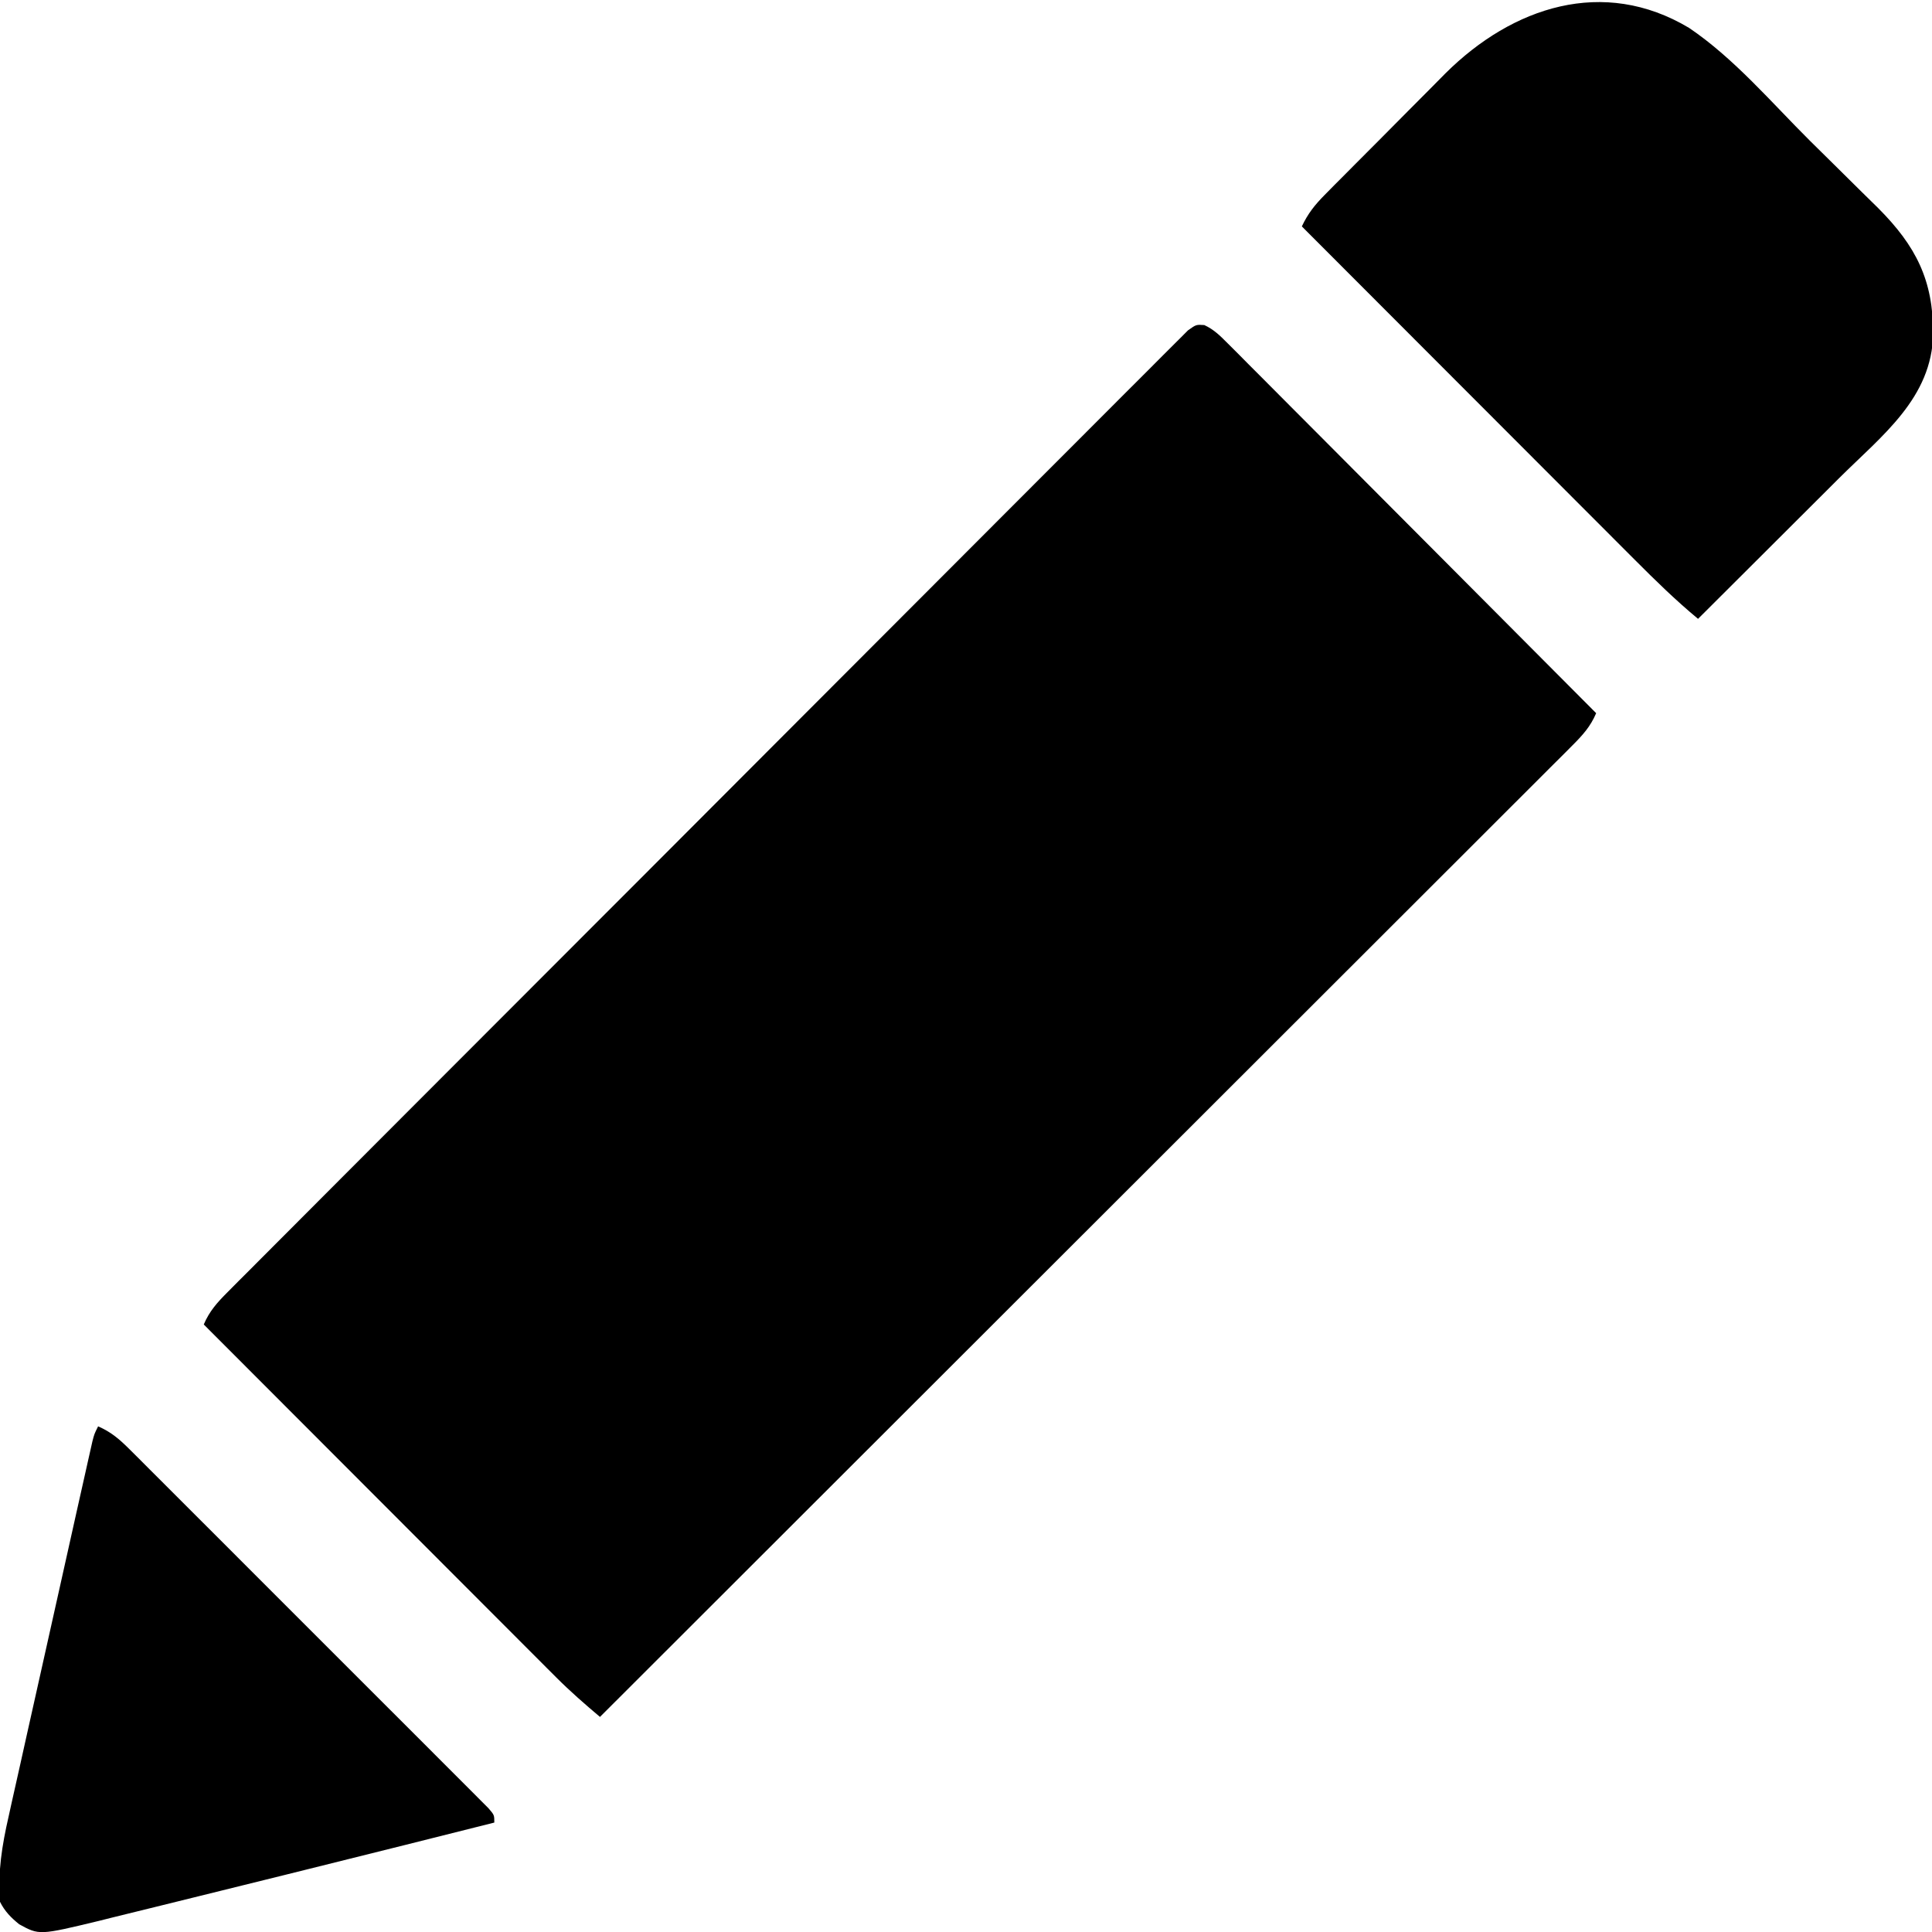
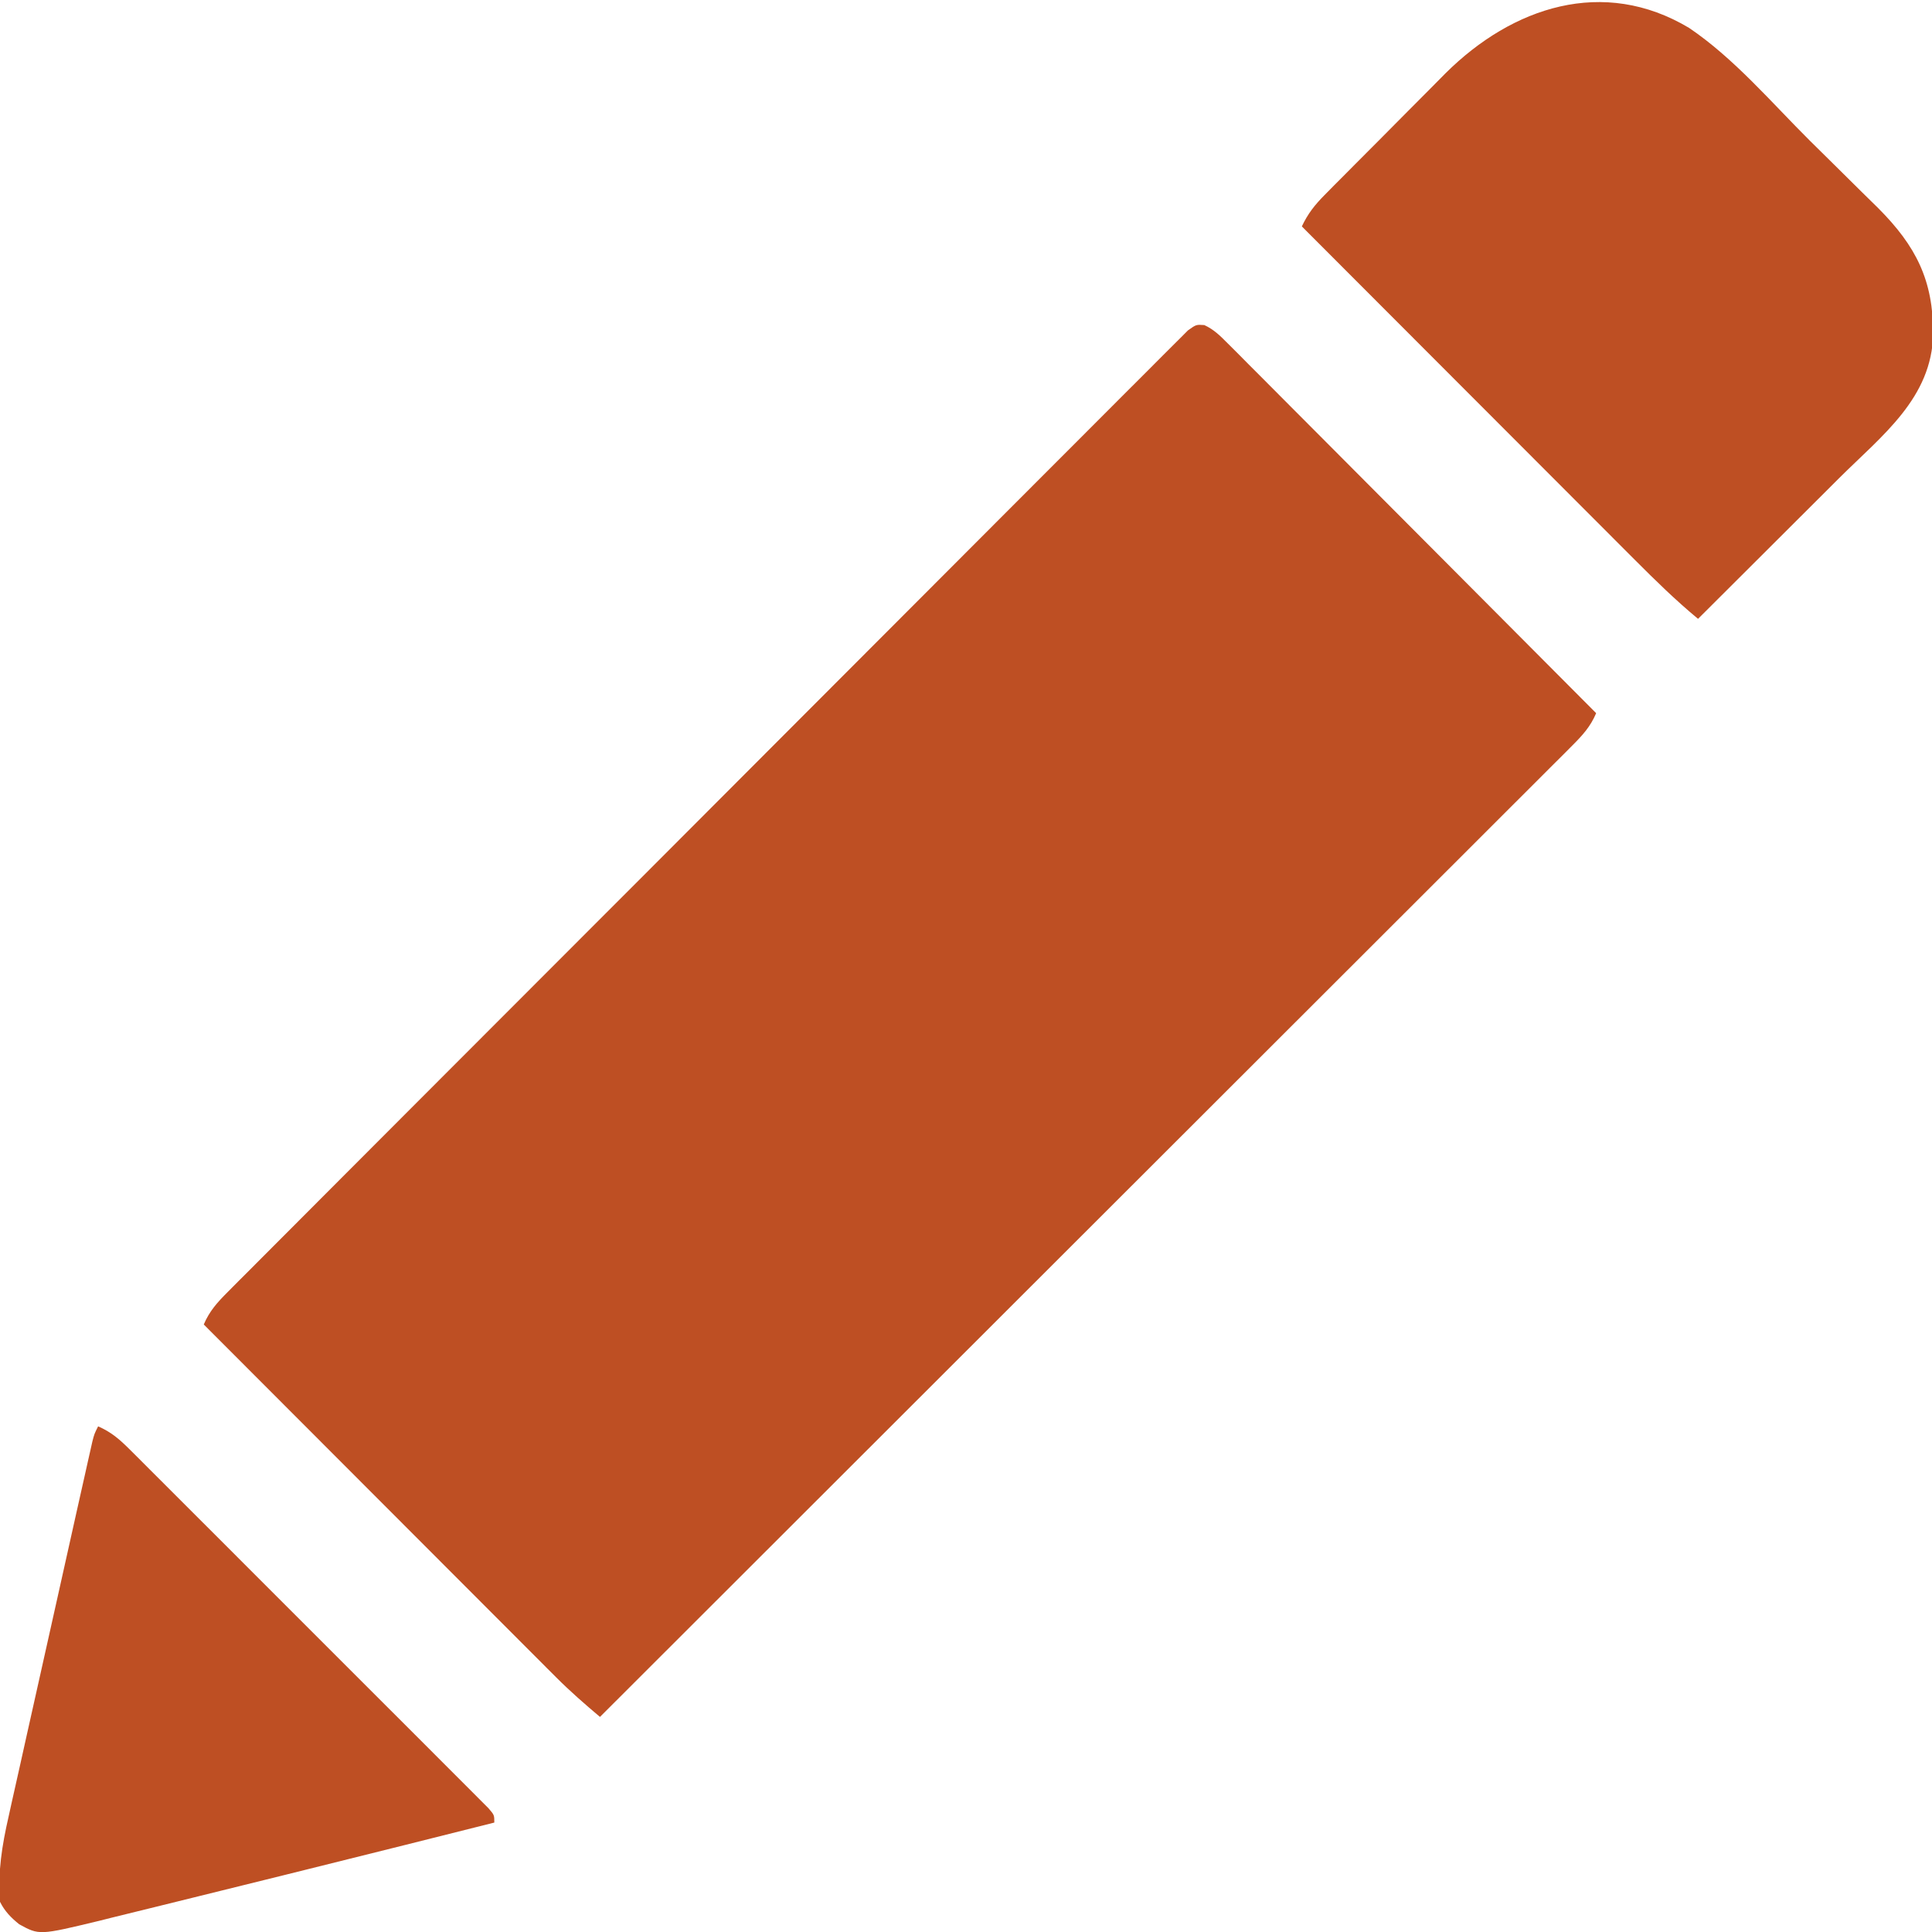
<svg xmlns="http://www.w3.org/2000/svg" version="1.1" width="512" height="512">
-   <path d="M0 0 C2.577 1.192 4.194 2.835 6.198 4.846 C7.062 5.706 7.926 6.565 8.816 7.451 C9.765 8.411 10.714 9.371 11.663 10.33 C12.667 11.336 13.673 12.341 14.679 13.346 C17.409 16.074 20.129 18.812 22.847 21.552 C25.69 24.413 28.541 27.266 31.392 30.12 C36.788 35.526 42.176 40.939 47.562 46.355 C53.694 52.52 59.835 58.677 65.976 64.833 C78.608 77.497 91.23 90.172 103.845 102.854 C102.327 106.421 100.239 108.709 97.507 111.438 C96.591 112.358 95.674 113.279 94.73 114.227 C93.706 115.245 92.682 116.263 91.658 117.281 C90.575 118.365 89.493 119.449 88.411 120.534 C85.433 123.516 82.448 126.493 79.463 129.468 C76.246 132.676 73.035 135.891 69.823 139.104 C64.256 144.672 58.685 150.236 53.112 155.798 C45.055 163.839 37.003 171.886 28.952 179.934 C15.89 192.991 2.824 206.044 -10.244 219.094 C-22.941 231.772 -35.635 244.452 -48.326 257.135 C-49.108 257.916 -49.89 258.698 -50.696 259.503 C-54.619 263.424 -58.543 267.345 -62.466 271.265 C-95.023 303.801 -127.586 336.33 -160.155 368.854 C-164.139 365.493 -168.031 362.103 -171.717 358.412 C-172.551 357.579 -173.386 356.746 -174.245 355.888 C-175.582 354.546 -175.582 354.546 -176.946 353.176 C-177.912 352.21 -178.878 351.243 -179.845 350.277 C-182.45 347.672 -185.052 345.065 -187.654 342.456 C-190.38 339.724 -193.109 336.994 -195.837 334.264 C-200.996 329.103 -206.152 323.939 -211.306 318.774 C-217.179 312.89 -223.054 307.01 -228.929 301.129 C-241.008 289.041 -253.082 276.948 -265.155 264.854 C-263.639 261.298 -261.563 259.008 -258.844 256.283 C-257.933 255.365 -257.022 254.447 -256.084 253.501 C-255.067 252.487 -254.05 251.472 -253.033 250.457 C-251.957 249.377 -250.881 248.296 -249.806 247.215 C-246.847 244.242 -243.882 241.275 -240.916 238.309 C-237.719 235.111 -234.528 231.907 -231.337 228.704 C-224.357 221.701 -217.369 214.706 -210.38 207.712 C-206.019 203.348 -201.66 198.982 -197.301 194.616 C-185.24 182.535 -173.177 170.455 -161.107 158.383 C-160.335 157.61 -159.562 156.837 -158.766 156.041 C-157.2 154.475 -155.634 152.909 -154.068 151.342 C-153.291 150.564 -152.513 149.787 -151.712 148.986 C-150.934 148.207 -150.156 147.429 -149.354 146.626 C-136.728 133.997 -124.113 121.355 -111.504 108.709 C-98.568 95.735 -85.622 82.77 -72.667 69.814 C-65.39 62.536 -58.116 55.254 -50.853 47.962 C-44.671 41.756 -38.481 35.558 -32.28 29.372 C-29.113 26.213 -25.951 23.05 -22.8 19.876 C-19.919 16.974 -17.026 14.084 -14.125 11.203 C-13.073 10.155 -12.026 9.103 -10.983 8.046 C-9.573 6.618 -8.146 5.206 -6.718 3.796 C-5.927 3.004 -5.137 2.213 -4.323 1.398 C-2.155 -0.146 -2.155 -0.146 0 0 Z " fill="#000000" transform="translate(319.1548,86.14638)" />
-   <path d="M0 0 C11.941 8.062 21.85 19.78 32.049 29.92 C34.115 31.973 36.189 34.018 38.269 36.058 C40.814 38.553 43.346 41.061 45.87 43.578 C47.276 44.974 48.695 46.359 50.114 47.743 C60.195 57.857 64.722 66.88 64.708 81.053 C64.376 98.155 51.156 108.017 39.8 119.314 C38.714 120.398 37.629 121.483 36.543 122.567 C33.719 125.387 30.893 128.204 28.065 131.02 C25.167 133.908 22.272 136.799 19.377 139.689 C13.72 145.335 8.06 150.978 2.398 156.619 C-3.529 151.704 -8.961 146.395 -14.393 140.942 C-15.359 139.975 -16.326 139.009 -17.292 138.043 C-19.897 135.438 -22.499 132.83 -25.101 130.222 C-27.827 127.489 -30.556 124.76 -33.285 122.03 C-38.443 116.868 -43.599 111.704 -48.754 106.539 C-54.626 100.656 -60.501 94.775 -66.377 88.895 C-78.455 76.806 -90.53 64.714 -102.602 52.619 C-100.985 49.206 -99.179 46.933 -96.51 44.237 C-95.665 43.379 -94.82 42.521 -93.949 41.637 C-93.031 40.717 -92.114 39.797 -91.168 38.85 C-90.211 37.886 -89.254 36.922 -88.297 35.958 C-86.287 33.936 -84.273 31.918 -82.257 29.903 C-79.698 27.345 -77.154 24.773 -74.612 22.197 C-72.637 20.199 -70.651 18.21 -68.664 16.223 C-67.272 14.828 -65.888 13.423 -64.505 12.018 C-46.779 -5.583 -22.685 -13.554 0 0 Z " fill="#000000" transform="translate(447.602,7.380951)" />
-   <path d="M0 0 C3.439 1.483 5.675 3.424 8.315 6.061 C9.171 6.911 10.026 7.761 10.907 8.636 C11.837 9.57 12.767 10.504 13.726 11.467 C14.721 12.459 15.716 13.451 16.713 14.443 C19.413 17.135 22.107 19.832 24.8 22.532 C27.617 25.354 30.439 28.171 33.261 30.989 C37.995 35.72 42.726 40.455 47.454 45.193 C52.926 50.676 58.405 56.152 63.888 61.624 C68.593 66.319 73.293 71.018 77.99 75.721 C80.797 78.531 83.606 81.34 86.417 84.145 C89.058 86.78 91.694 89.42 94.327 92.064 C95.296 93.035 96.266 94.005 97.239 94.974 C98.561 96.291 99.877 97.614 101.193 98.939 C101.932 99.679 102.672 100.419 103.434 101.182 C105 103 105 103 105 105 C89.022 109.028 73.036 113.024 57.043 116.995 C54.309 117.675 51.574 118.355 48.839 119.036 C41.086 120.966 33.33 122.888 25.57 124.791 C22.142 125.631 18.715 126.476 15.29 127.33 C11.433 128.291 7.572 129.234 3.711 130.176 C2.001 130.606 2.001 130.606 0.257 131.045 C-15.597 134.864 -15.597 134.864 -20.906 131.956 C-23.084 130.206 -24.745 128.511 -26 126 C-26.632 118.201 -25.455 110.984 -23.721 103.41 C-23.479 102.309 -23.236 101.209 -22.987 100.075 C-22.191 96.473 -21.379 92.875 -20.566 89.277 C-20.007 86.765 -19.449 84.252 -18.892 81.738 C-17.726 76.491 -16.553 71.245 -15.374 66.001 C-13.709 58.601 -12.061 51.198 -10.416 43.793 C-9.137 38.037 -7.851 32.282 -6.566 26.527 C-6.292 25.298 -6.018 24.069 -5.736 22.802 C-4.963 19.343 -4.186 15.884 -3.408 12.426 C-3.178 11.393 -2.948 10.361 -2.711 9.298 C-2.499 8.36 -2.287 7.422 -2.069 6.456 C-1.886 5.639 -1.702 4.822 -1.513 3.98 C-1 2 -1 2 0 0 Z " fill="#000000" transform="translate(26,378)" />
+   <path d="M0 0 C2.577 1.192 4.194 2.835 6.198 4.846 C7.062 5.706 7.926 6.565 8.816 7.451 C9.765 8.411 10.714 9.371 11.663 10.33 C12.667 11.336 13.673 12.341 14.679 13.346 C17.409 16.074 20.129 18.812 22.847 21.552 C25.69 24.413 28.541 27.266 31.392 30.12 C36.788 35.526 42.176 40.939 47.562 46.355 C53.694 52.52 59.835 58.677 65.976 64.833 C78.608 77.497 91.23 90.172 103.845 102.854 C102.327 106.421 100.239 108.709 97.507 111.438 C96.591 112.358 95.674 113.279 94.73 114.227 C93.706 115.245 92.682 116.263 91.658 117.281 C90.575 118.365 89.493 119.449 88.411 120.534 C85.433 123.516 82.448 126.493 79.463 129.468 C76.246 132.676 73.035 135.891 69.823 139.104 C64.256 144.672 58.685 150.236 53.112 155.798 C45.055 163.839 37.003 171.886 28.952 179.934 C15.89 192.991 2.824 206.044 -10.244 219.094 C-22.941 231.772 -35.635 244.452 -48.326 257.135 C-49.108 257.916 -49.89 258.698 -50.696 259.503 C-54.619 263.424 -58.543 267.345 -62.466 271.265 C-95.023 303.801 -127.586 336.33 -160.155 368.854 C-164.139 365.493 -168.031 362.103 -171.717 358.412 C-172.551 357.579 -173.386 356.746 -174.245 355.888 C-175.582 354.546 -175.582 354.546 -176.946 353.176 C-177.912 352.21 -178.878 351.243 -179.845 350.277 C-182.45 347.672 -185.052 345.065 -187.654 342.456 C-190.38 339.724 -193.109 336.994 -195.837 334.264 C-200.996 329.103 -206.152 323.939 -211.306 318.774 C-217.179 312.89 -223.054 307.01 -228.929 301.129 C-241.008 289.041 -253.082 276.948 -265.155 264.854 C-263.639 261.298 -261.563 259.008 -258.844 256.283 C-257.933 255.365 -257.022 254.447 -256.084 253.501 C-255.067 252.487 -254.05 251.472 -253.033 250.457 C-251.957 249.377 -250.881 248.296 -249.806 247.215 C-246.847 244.242 -243.882 241.275 -240.916 238.309 C-237.719 235.111 -234.528 231.907 -231.337 228.704 C-224.357 221.701 -217.369 214.706 -210.38 207.712 C-206.019 203.348 -201.66 198.982 -197.301 194.616 C-185.24 182.535 -173.177 170.455 -161.107 158.383 C-160.335 157.61 -159.562 156.837 -158.766 156.041 C-157.2 154.475 -155.634 152.909 -154.068 151.342 C-153.291 150.564 -152.513 149.787 -151.712 148.986 C-150.934 148.207 -150.156 147.429 -149.354 146.626 C-136.728 133.997 -124.113 121.355 -111.504 108.709 C-98.568 95.735 -85.622 82.77 -72.667 69.814 C-65.39 62.536 -58.116 55.254 -50.853 47.962 C-44.671 41.756 -38.481 35.558 -32.28 29.372 C-29.113 26.213 -25.951 23.05 -22.8 19.876 C-19.919 16.974 -17.026 14.084 -14.125 11.203 C-13.073 10.155 -12.026 9.103 -10.983 8.046 C-9.573 6.618 -8.146 5.206 -6.718 3.796 C-5.927 3.004 -5.137 2.213 -4.323 1.398 C-2.155 -0.146 -2.155 -0.146 0 0 Z " fill="#BE4F23" transform="translate(319.1548,86.14638)" />
+   <path d="M0 0 C11.941 8.062 21.85 19.78 32.049 29.92 C34.115 31.973 36.189 34.018 38.269 36.058 C40.814 38.553 43.346 41.061 45.87 43.578 C47.276 44.974 48.695 46.359 50.114 47.743 C60.195 57.857 64.722 66.88 64.708 81.053 C64.376 98.155 51.156 108.017 39.8 119.314 C38.714 120.398 37.629 121.483 36.543 122.567 C33.719 125.387 30.893 128.204 28.065 131.02 C25.167 133.908 22.272 136.799 19.377 139.689 C13.72 145.335 8.06 150.978 2.398 156.619 C-3.529 151.704 -8.961 146.395 -14.393 140.942 C-15.359 139.975 -16.326 139.009 -17.292 138.043 C-19.897 135.438 -22.499 132.83 -25.101 130.222 C-27.827 127.489 -30.556 124.76 -33.285 122.03 C-38.443 116.868 -43.599 111.704 -48.754 106.539 C-54.626 100.656 -60.501 94.775 -66.377 88.895 C-78.455 76.806 -90.53 64.714 -102.602 52.619 C-100.985 49.206 -99.179 46.933 -96.51 44.237 C-95.665 43.379 -94.82 42.521 -93.949 41.637 C-93.031 40.717 -92.114 39.797 -91.168 38.85 C-90.211 37.886 -89.254 36.922 -88.297 35.958 C-86.287 33.936 -84.273 31.918 -82.257 29.903 C-79.698 27.345 -77.154 24.773 -74.612 22.197 C-72.637 20.199 -70.651 18.21 -68.664 16.223 C-67.272 14.828 -65.888 13.423 -64.505 12.018 C-46.779 -5.583 -22.685 -13.554 0 0 Z " fill="#BE4F23" transform="translate(447.602,7.380951)" />
+   <path d="M0 0 C3.439 1.483 5.675 3.424 8.315 6.061 C9.171 6.911 10.026 7.761 10.907 8.636 C11.837 9.57 12.767 10.504 13.726 11.467 C14.721 12.459 15.716 13.451 16.713 14.443 C19.413 17.135 22.107 19.832 24.8 22.532 C27.617 25.354 30.439 28.171 33.261 30.989 C37.995 35.72 42.726 40.455 47.454 45.193 C52.926 50.676 58.405 56.152 63.888 61.624 C68.593 66.319 73.293 71.018 77.99 75.721 C80.797 78.531 83.606 81.34 86.417 84.145 C89.058 86.78 91.694 89.42 94.327 92.064 C95.296 93.035 96.266 94.005 97.239 94.974 C98.561 96.291 99.877 97.614 101.193 98.939 C101.932 99.679 102.672 100.419 103.434 101.182 C105 103 105 103 105 105 C89.022 109.028 73.036 113.024 57.043 116.995 C54.309 117.675 51.574 118.355 48.839 119.036 C41.086 120.966 33.33 122.888 25.57 124.791 C22.142 125.631 18.715 126.476 15.29 127.33 C11.433 128.291 7.572 129.234 3.711 130.176 C2.001 130.606 2.001 130.606 0.257 131.045 C-15.597 134.864 -15.597 134.864 -20.906 131.956 C-23.084 130.206 -24.745 128.511 -26 126 C-26.632 118.201 -25.455 110.984 -23.721 103.41 C-23.479 102.309 -23.236 101.209 -22.987 100.075 C-22.191 96.473 -21.379 92.875 -20.566 89.277 C-20.007 86.765 -19.449 84.252 -18.892 81.738 C-17.726 76.491 -16.553 71.245 -15.374 66.001 C-13.709 58.601 -12.061 51.198 -10.416 43.793 C-9.137 38.037 -7.851 32.282 -6.566 26.527 C-6.292 25.298 -6.018 24.069 -5.736 22.802 C-4.963 19.343 -4.186 15.884 -3.408 12.426 C-3.178 11.393 -2.948 10.361 -2.711 9.298 C-2.499 8.36 -2.287 7.422 -2.069 6.456 C-1.886 5.639 -1.702 4.822 -1.513 3.98 C-1 2 -1 2 0 0 Z " fill="#BE4F23" transform="translate(26,378)" />
</svg>
